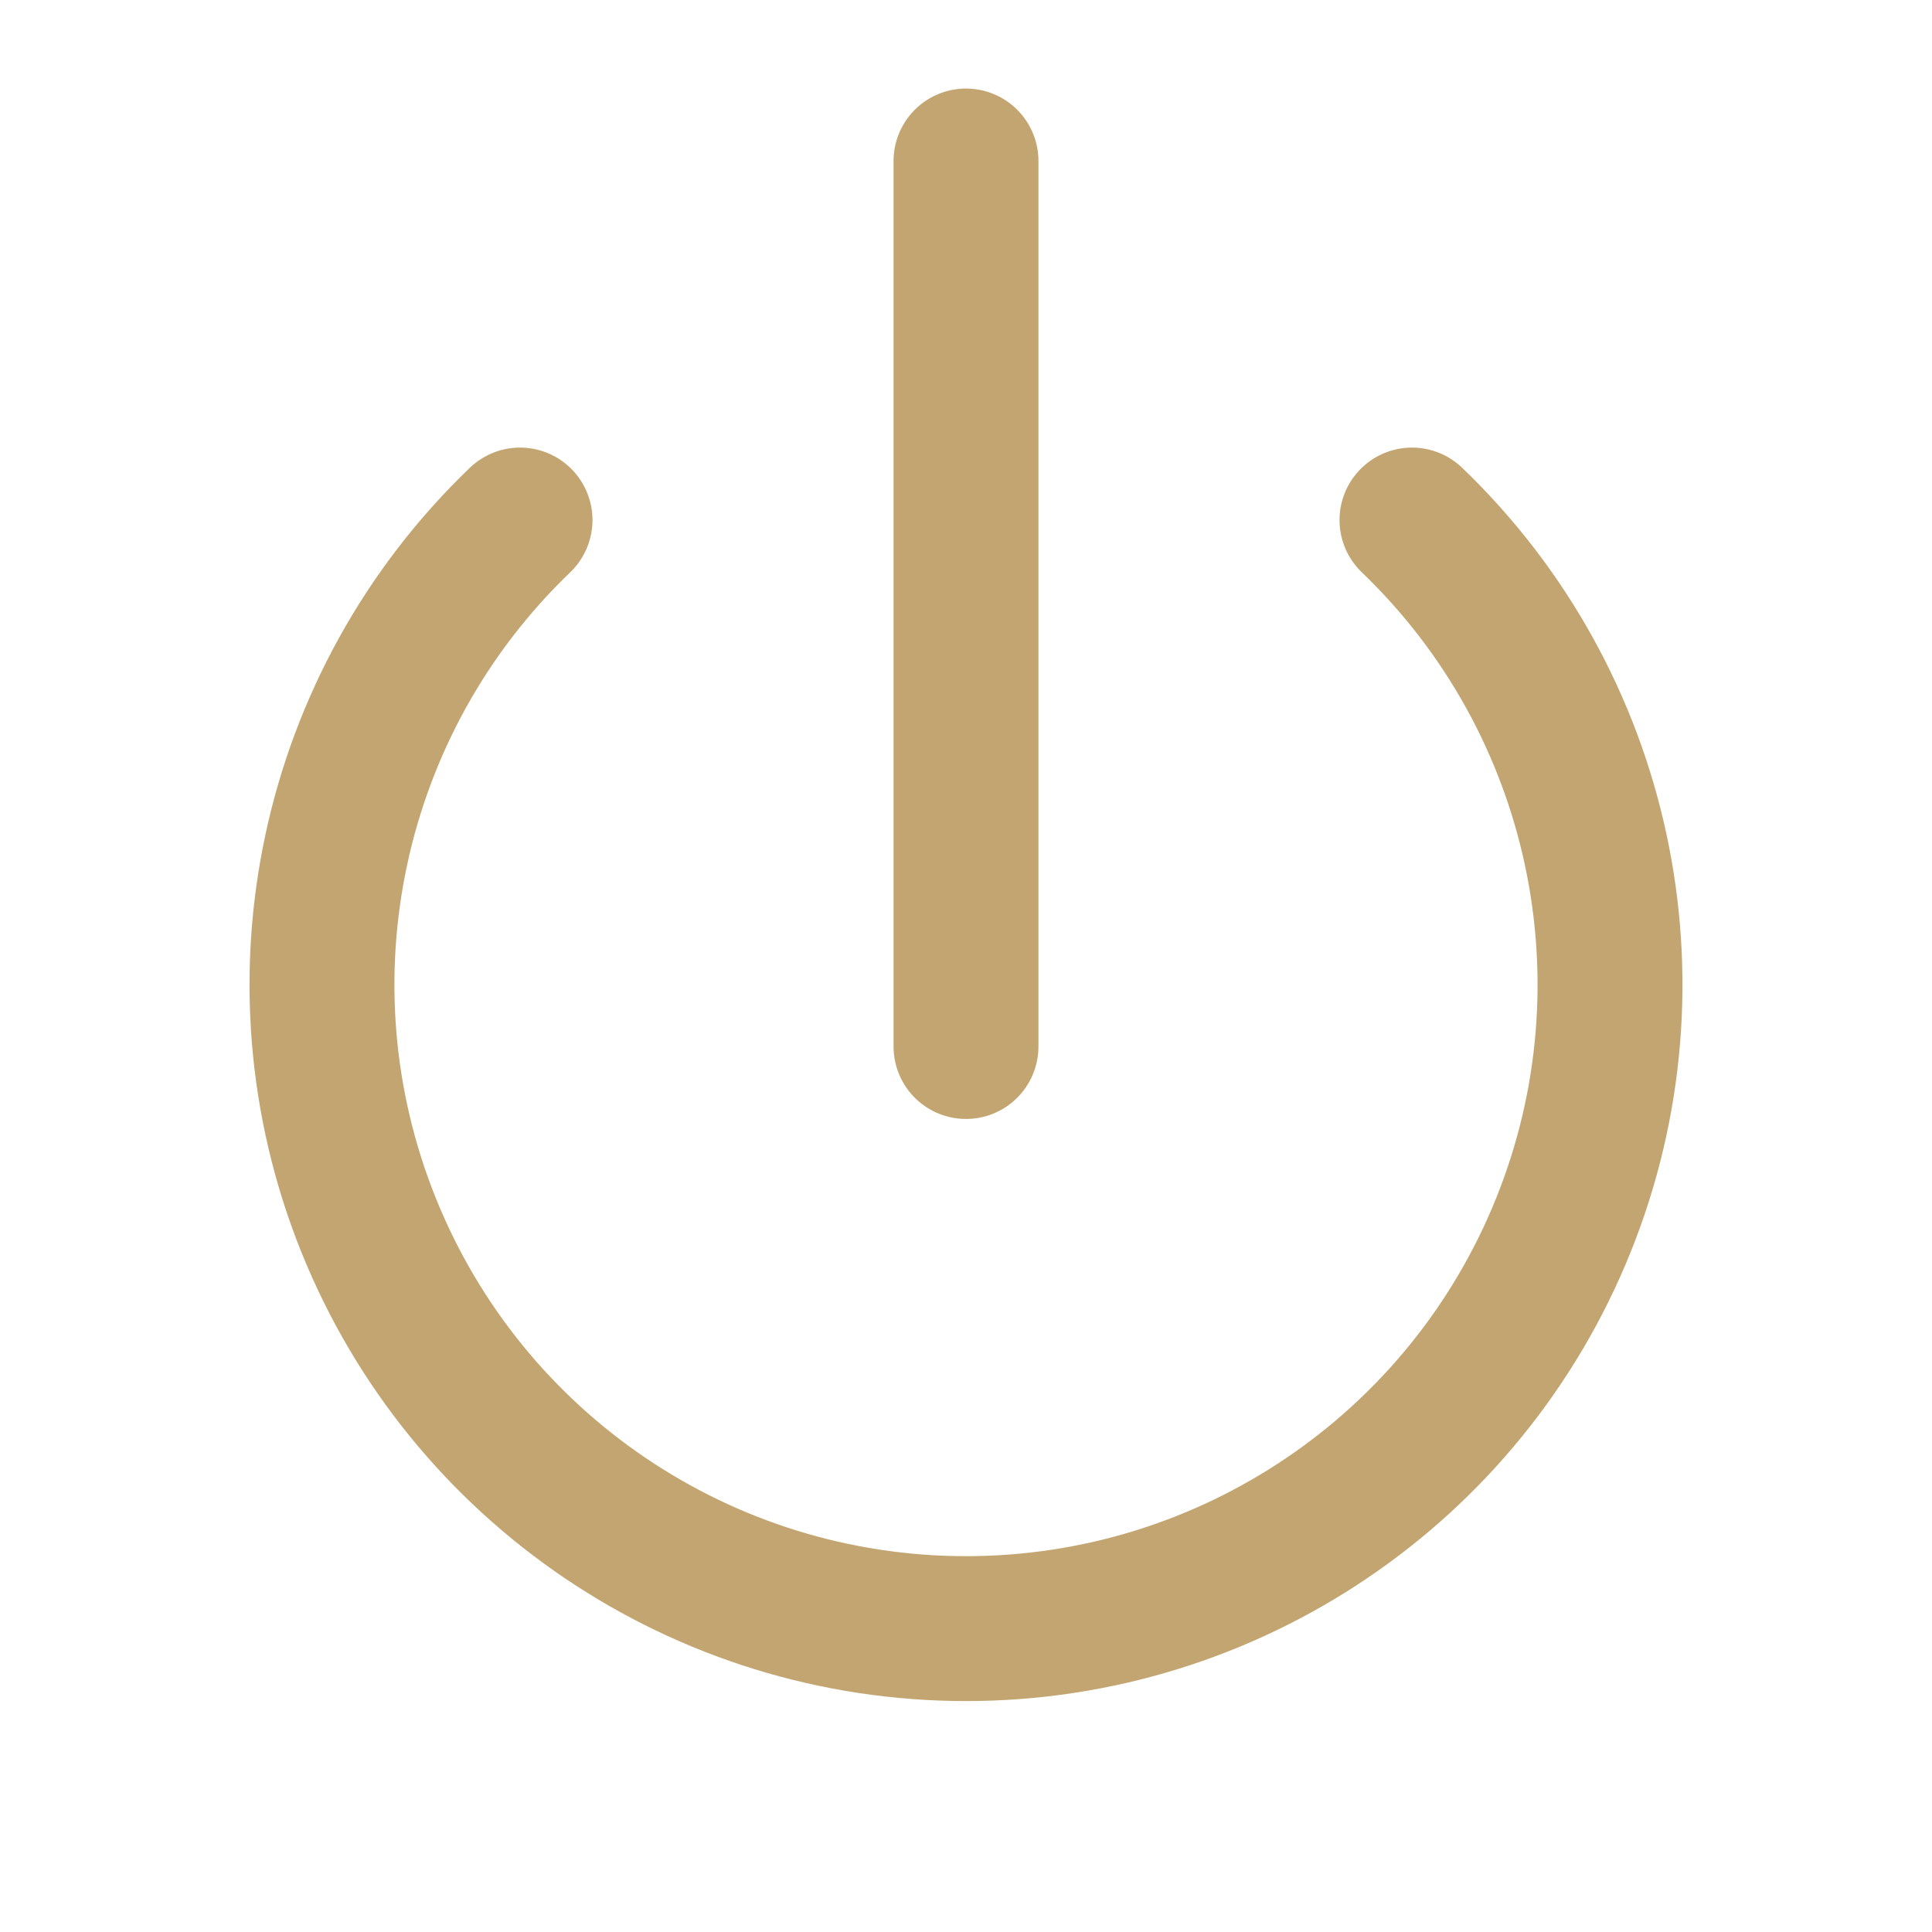
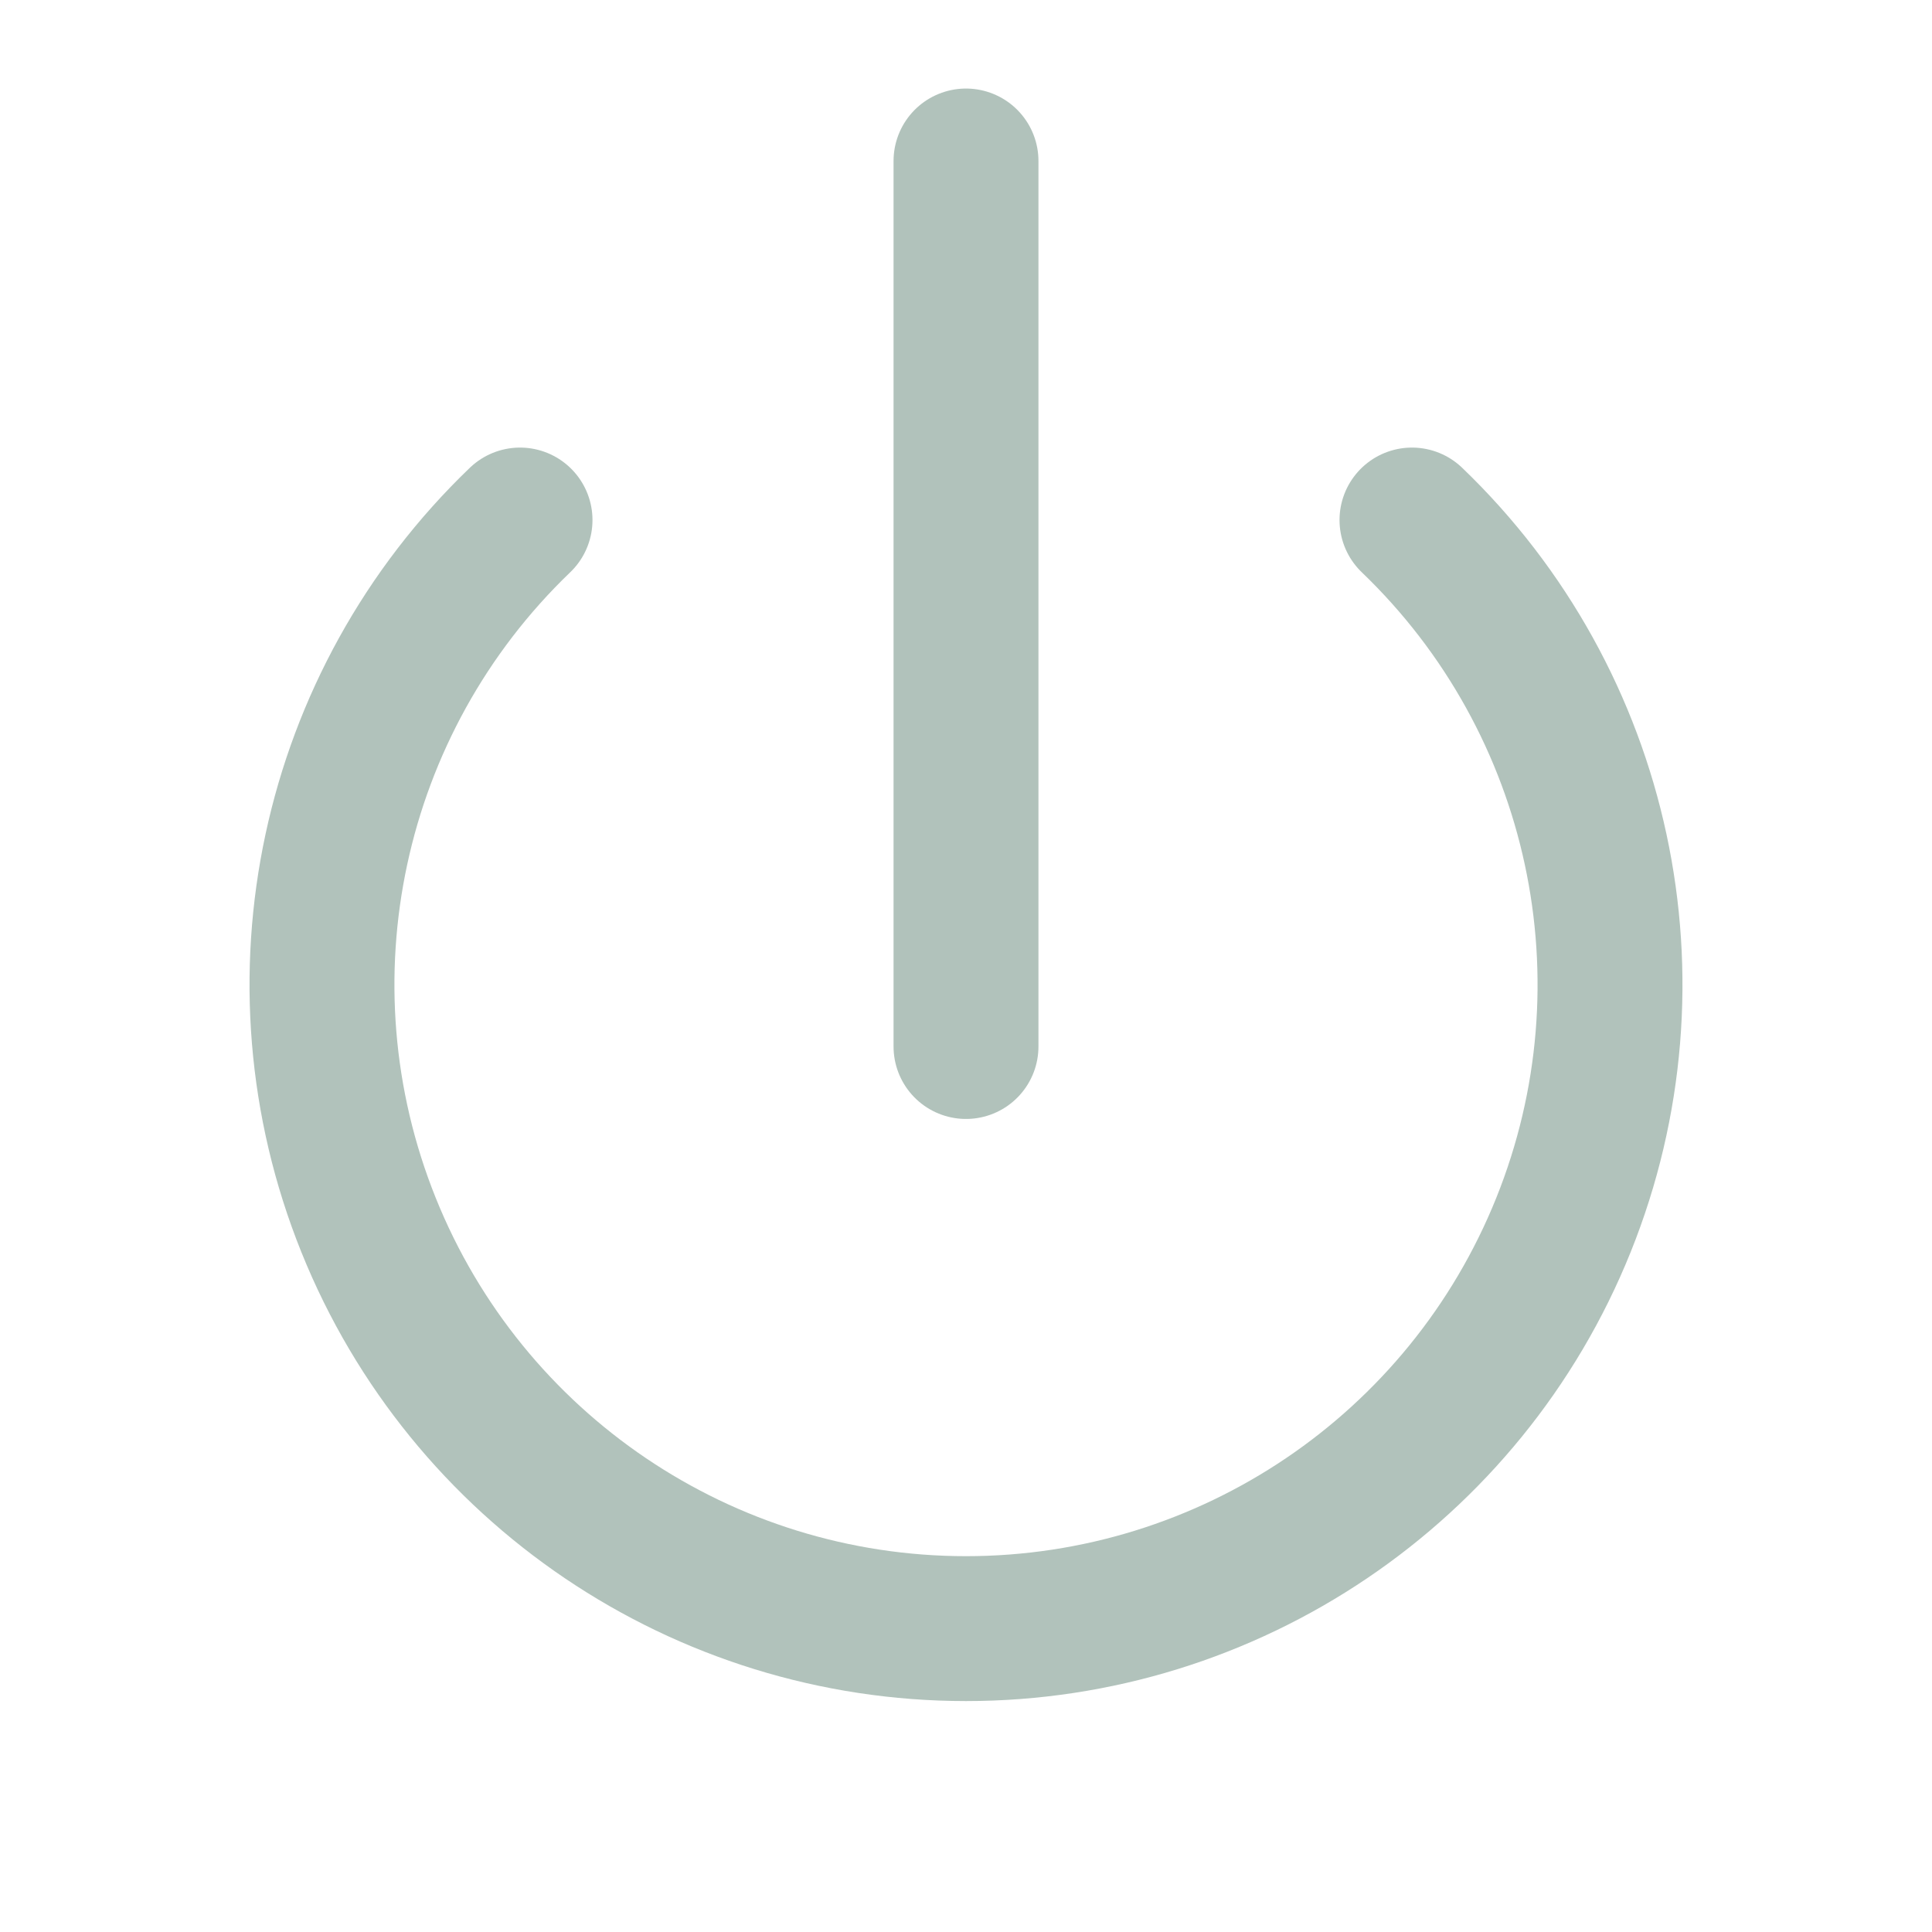
- <svg xmlns="http://www.w3.org/2000/svg" viewBox="0 0 24 24" fill="none" stroke="#C3A571" stroke-width="1.8" stroke-linecap="round" stroke-linejoin="round">
+ <svg xmlns="http://www.w3.org/2000/svg" viewBox="0 0 24 24" fill="none" stroke="#B1C2BB" stroke-width="1.8" stroke-linecap="round" stroke-linejoin="round">
  <path d="M6.46 6.46a8 8 0 1 0 11.08 0" />
  <line x1="12" y1="2" x2="12" y2="13" />
</svg>
